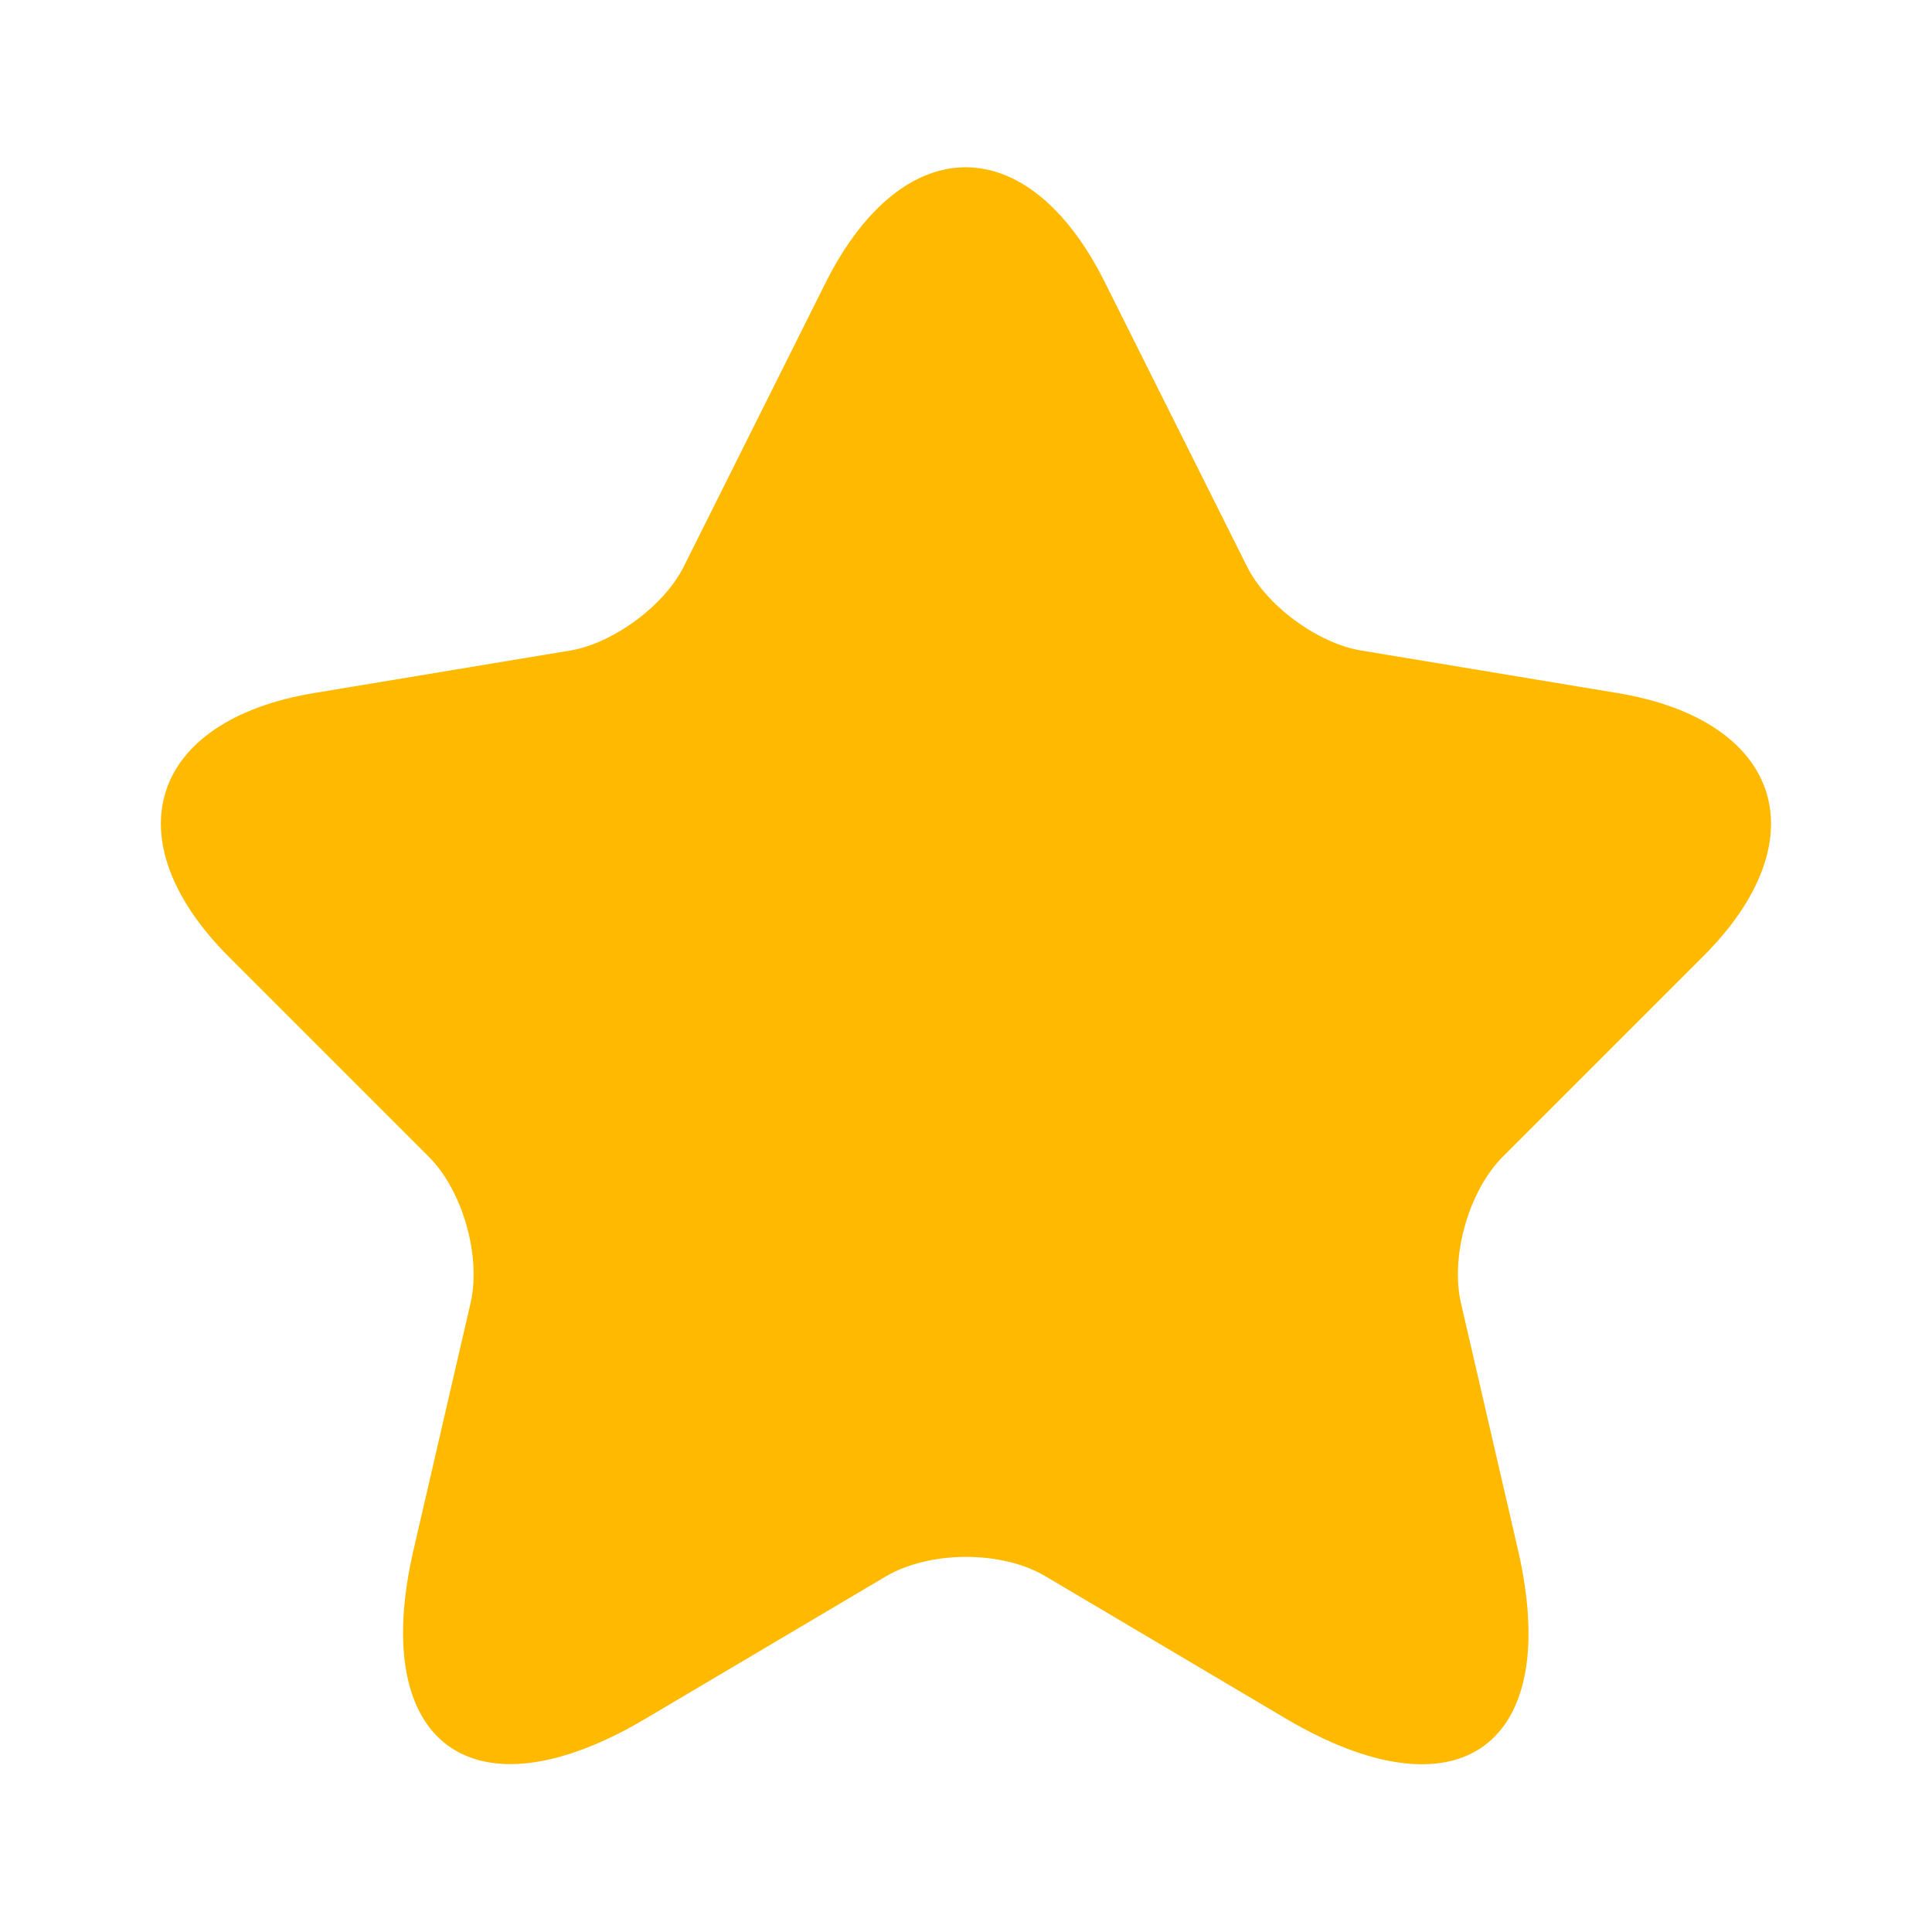
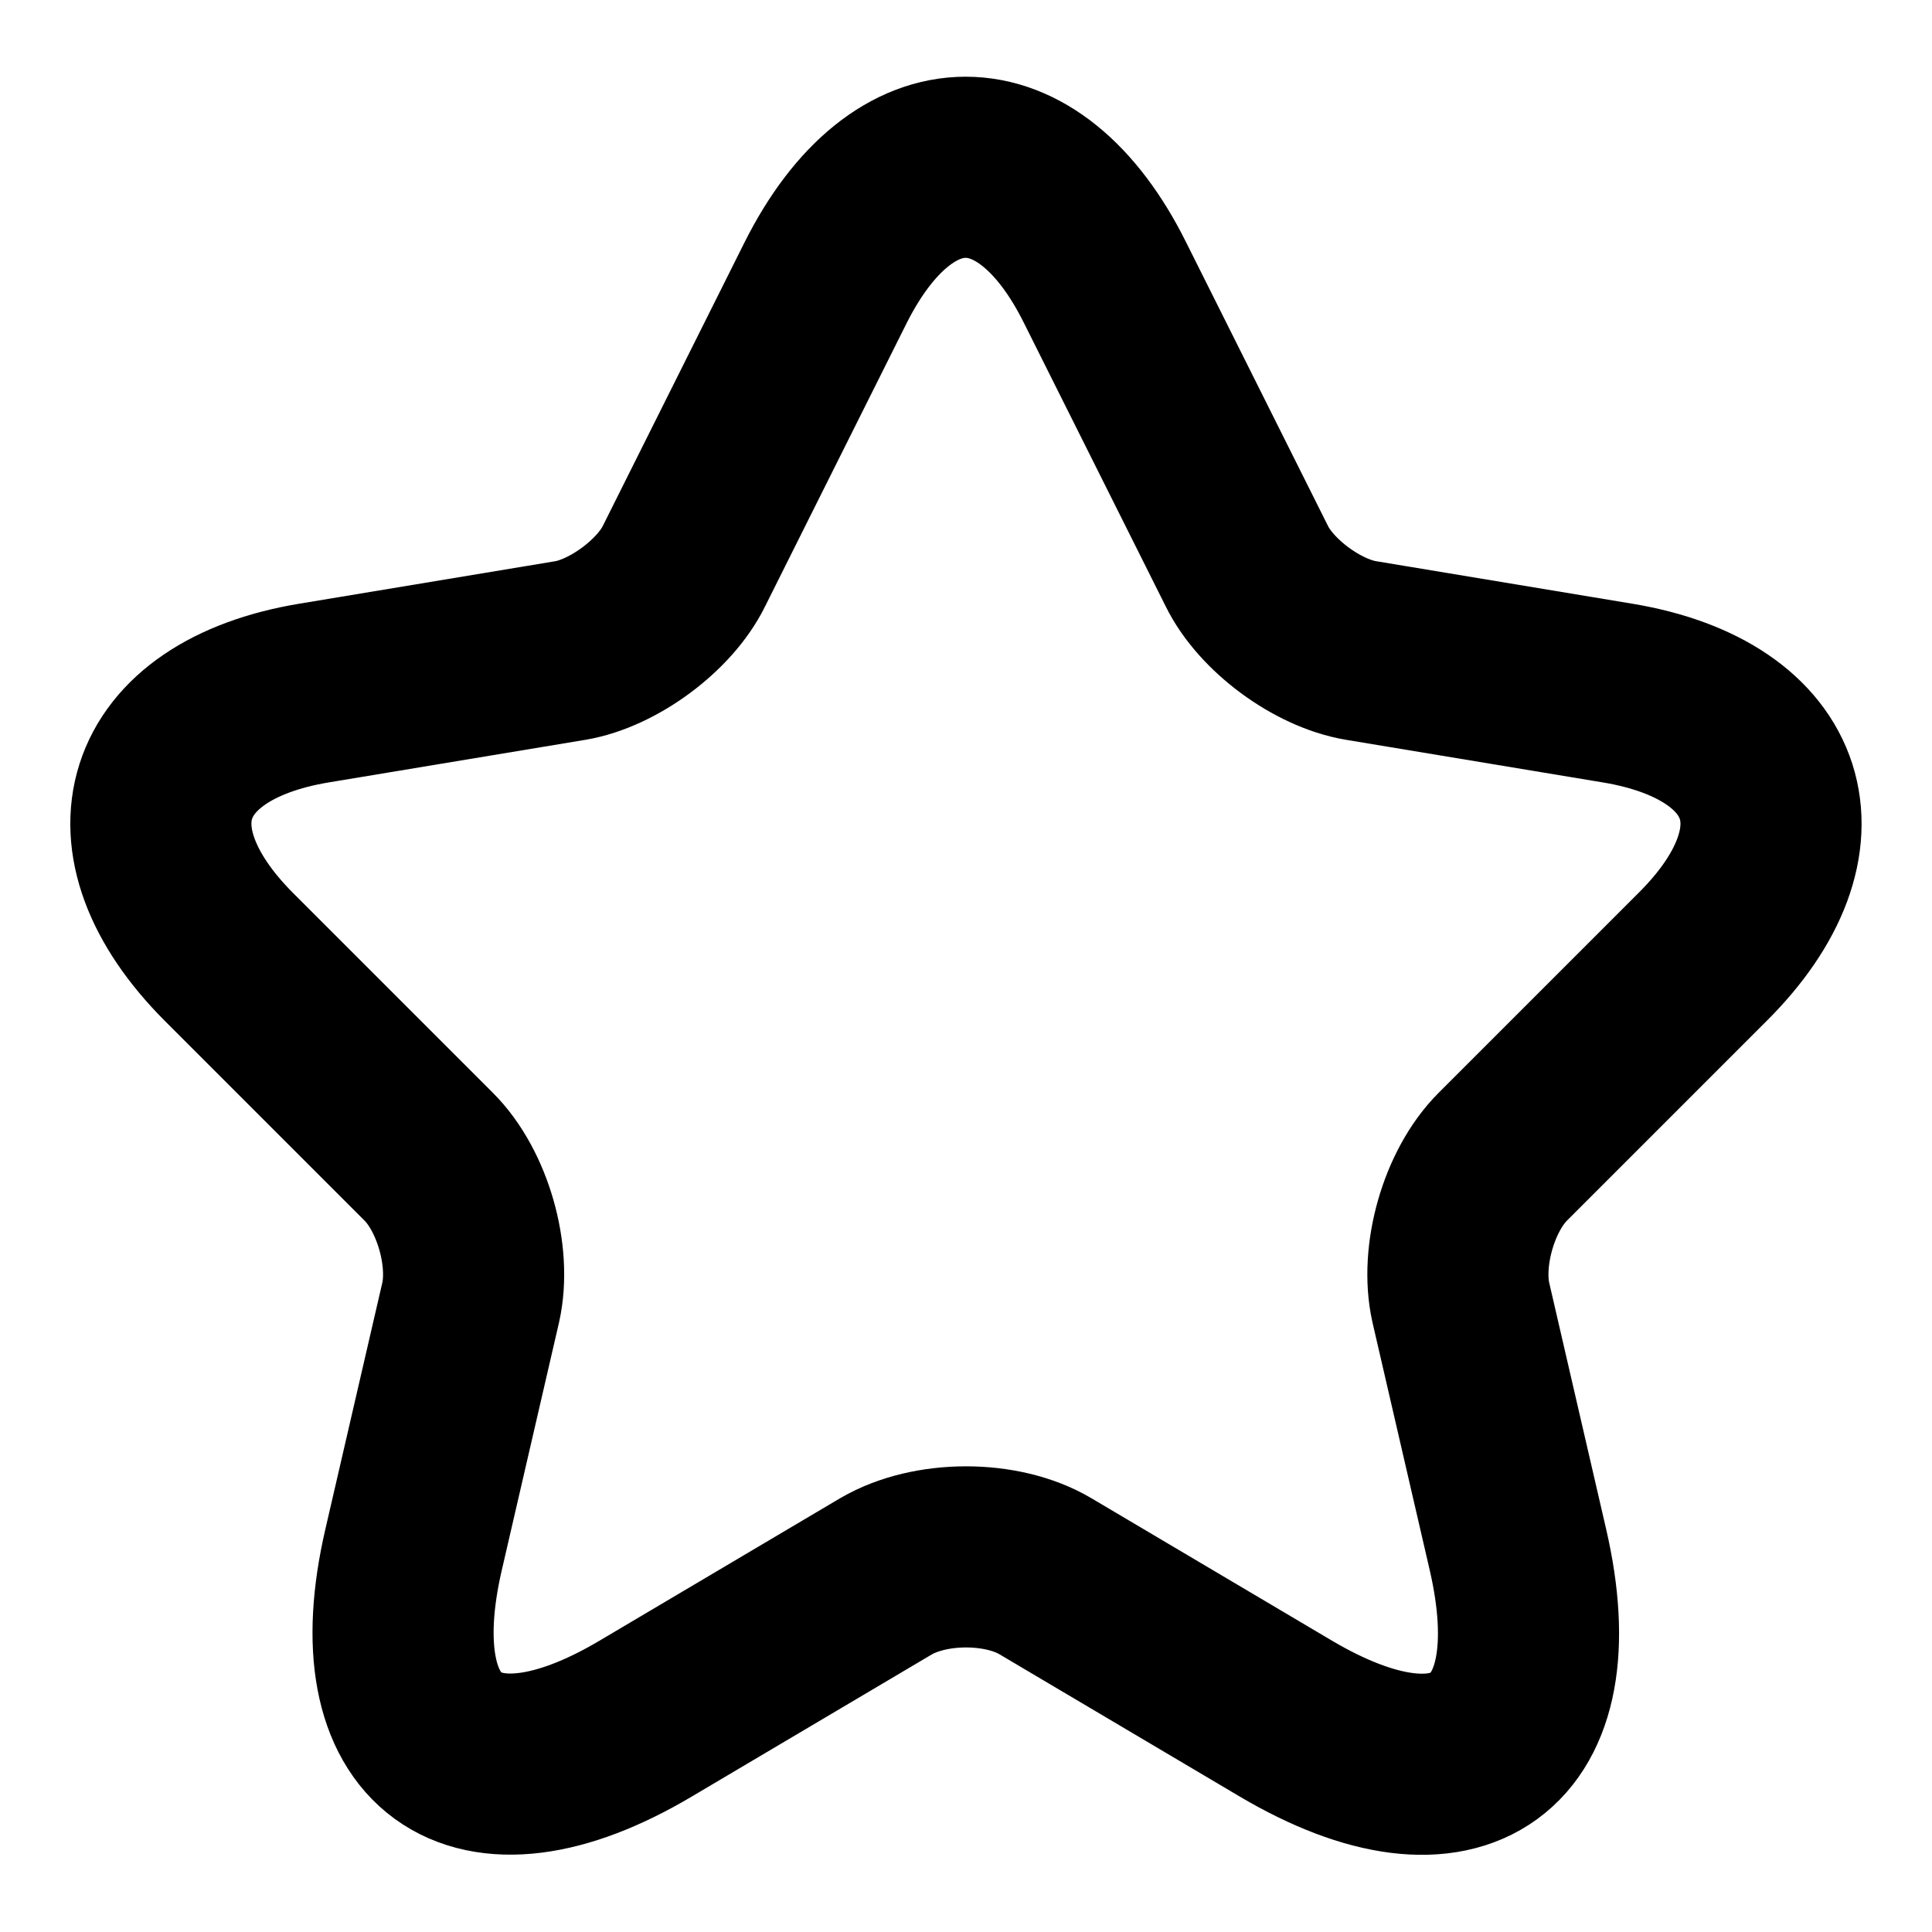
<svg xmlns="http://www.w3.org/2000/svg" width="16" height="16" viewBox="0 0 16 16" fill="none">
-   <path d="M9.151 2.34L10.325 4.687C10.485 5.014 10.911 5.327 11.271 5.387L13.398 5.74C14.758 5.967 15.078 6.954 14.098 7.927L12.445 9.58C12.165 9.86 12.011 10.4 12.098 10.787L12.571 12.834C12.945 14.454 12.085 15.08 10.651 14.234L8.658 13.054C8.298 12.84 7.705 12.84 7.338 13.054L5.345 14.234C3.918 15.08 3.051 14.447 3.425 12.834L3.898 10.787C3.985 10.4 3.831 9.86 3.551 9.58L1.898 7.927C0.925 6.954 1.238 5.967 2.598 5.74L4.725 5.387C5.078 5.327 5.505 5.014 5.665 4.687L6.838 2.34C7.478 1.067 8.518 1.067 9.151 2.34Z" fill="#FFBA00" />
+   <path d="M9.151 2.34L10.325 4.687C10.485 5.014 10.911 5.327 11.271 5.387L13.398 5.74C14.758 5.967 15.078 6.954 14.098 7.927L12.445 9.58C12.165 9.86 12.011 10.4 12.098 10.787L12.571 12.834C12.945 14.454 12.085 15.08 10.651 14.234L8.658 13.054C8.298 12.84 7.705 12.84 7.338 13.054L5.345 14.234C3.918 15.08 3.051 14.447 3.425 12.834L3.898 10.787C3.985 10.4 3.831 9.86 3.551 9.58L1.898 7.927C0.925 6.954 1.238 5.967 2.598 5.74L4.725 5.387C5.078 5.327 5.505 5.014 5.665 4.687L6.838 2.34C7.478 1.067 8.518 1.067 9.151 2.34Z" stroke="currentColor" stroke-width="1.5" fill="none" />
</svg>
